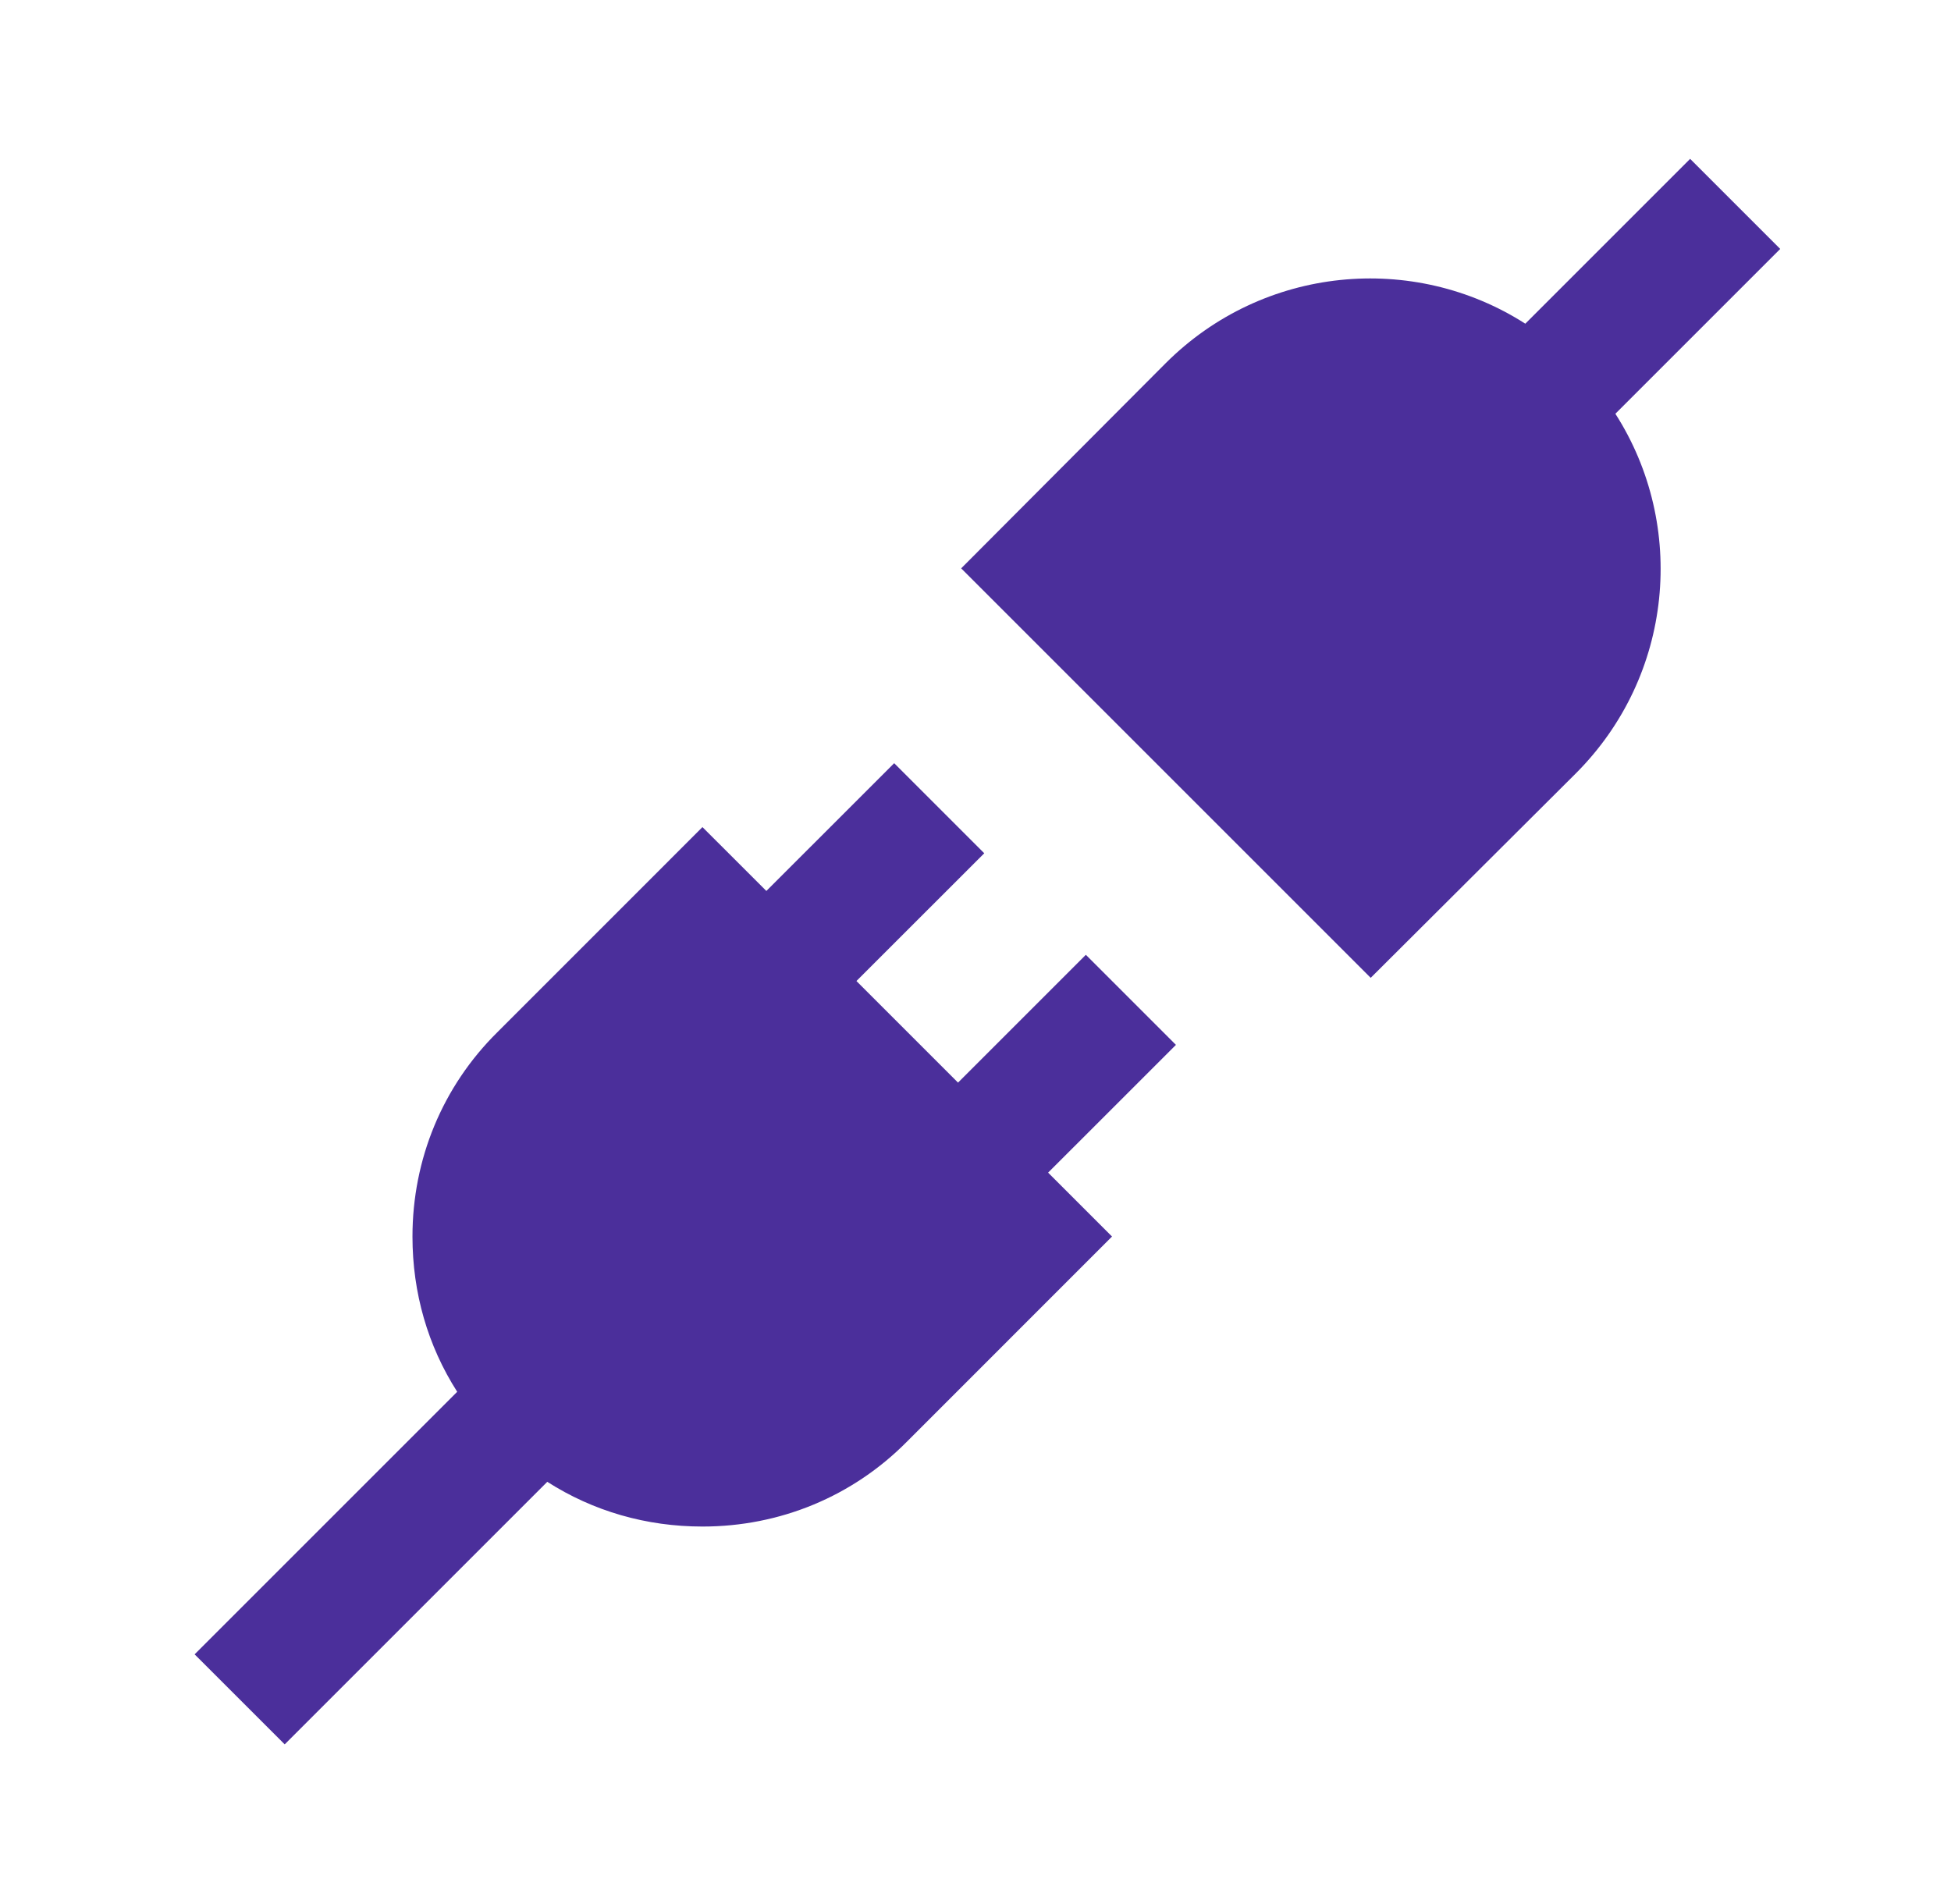
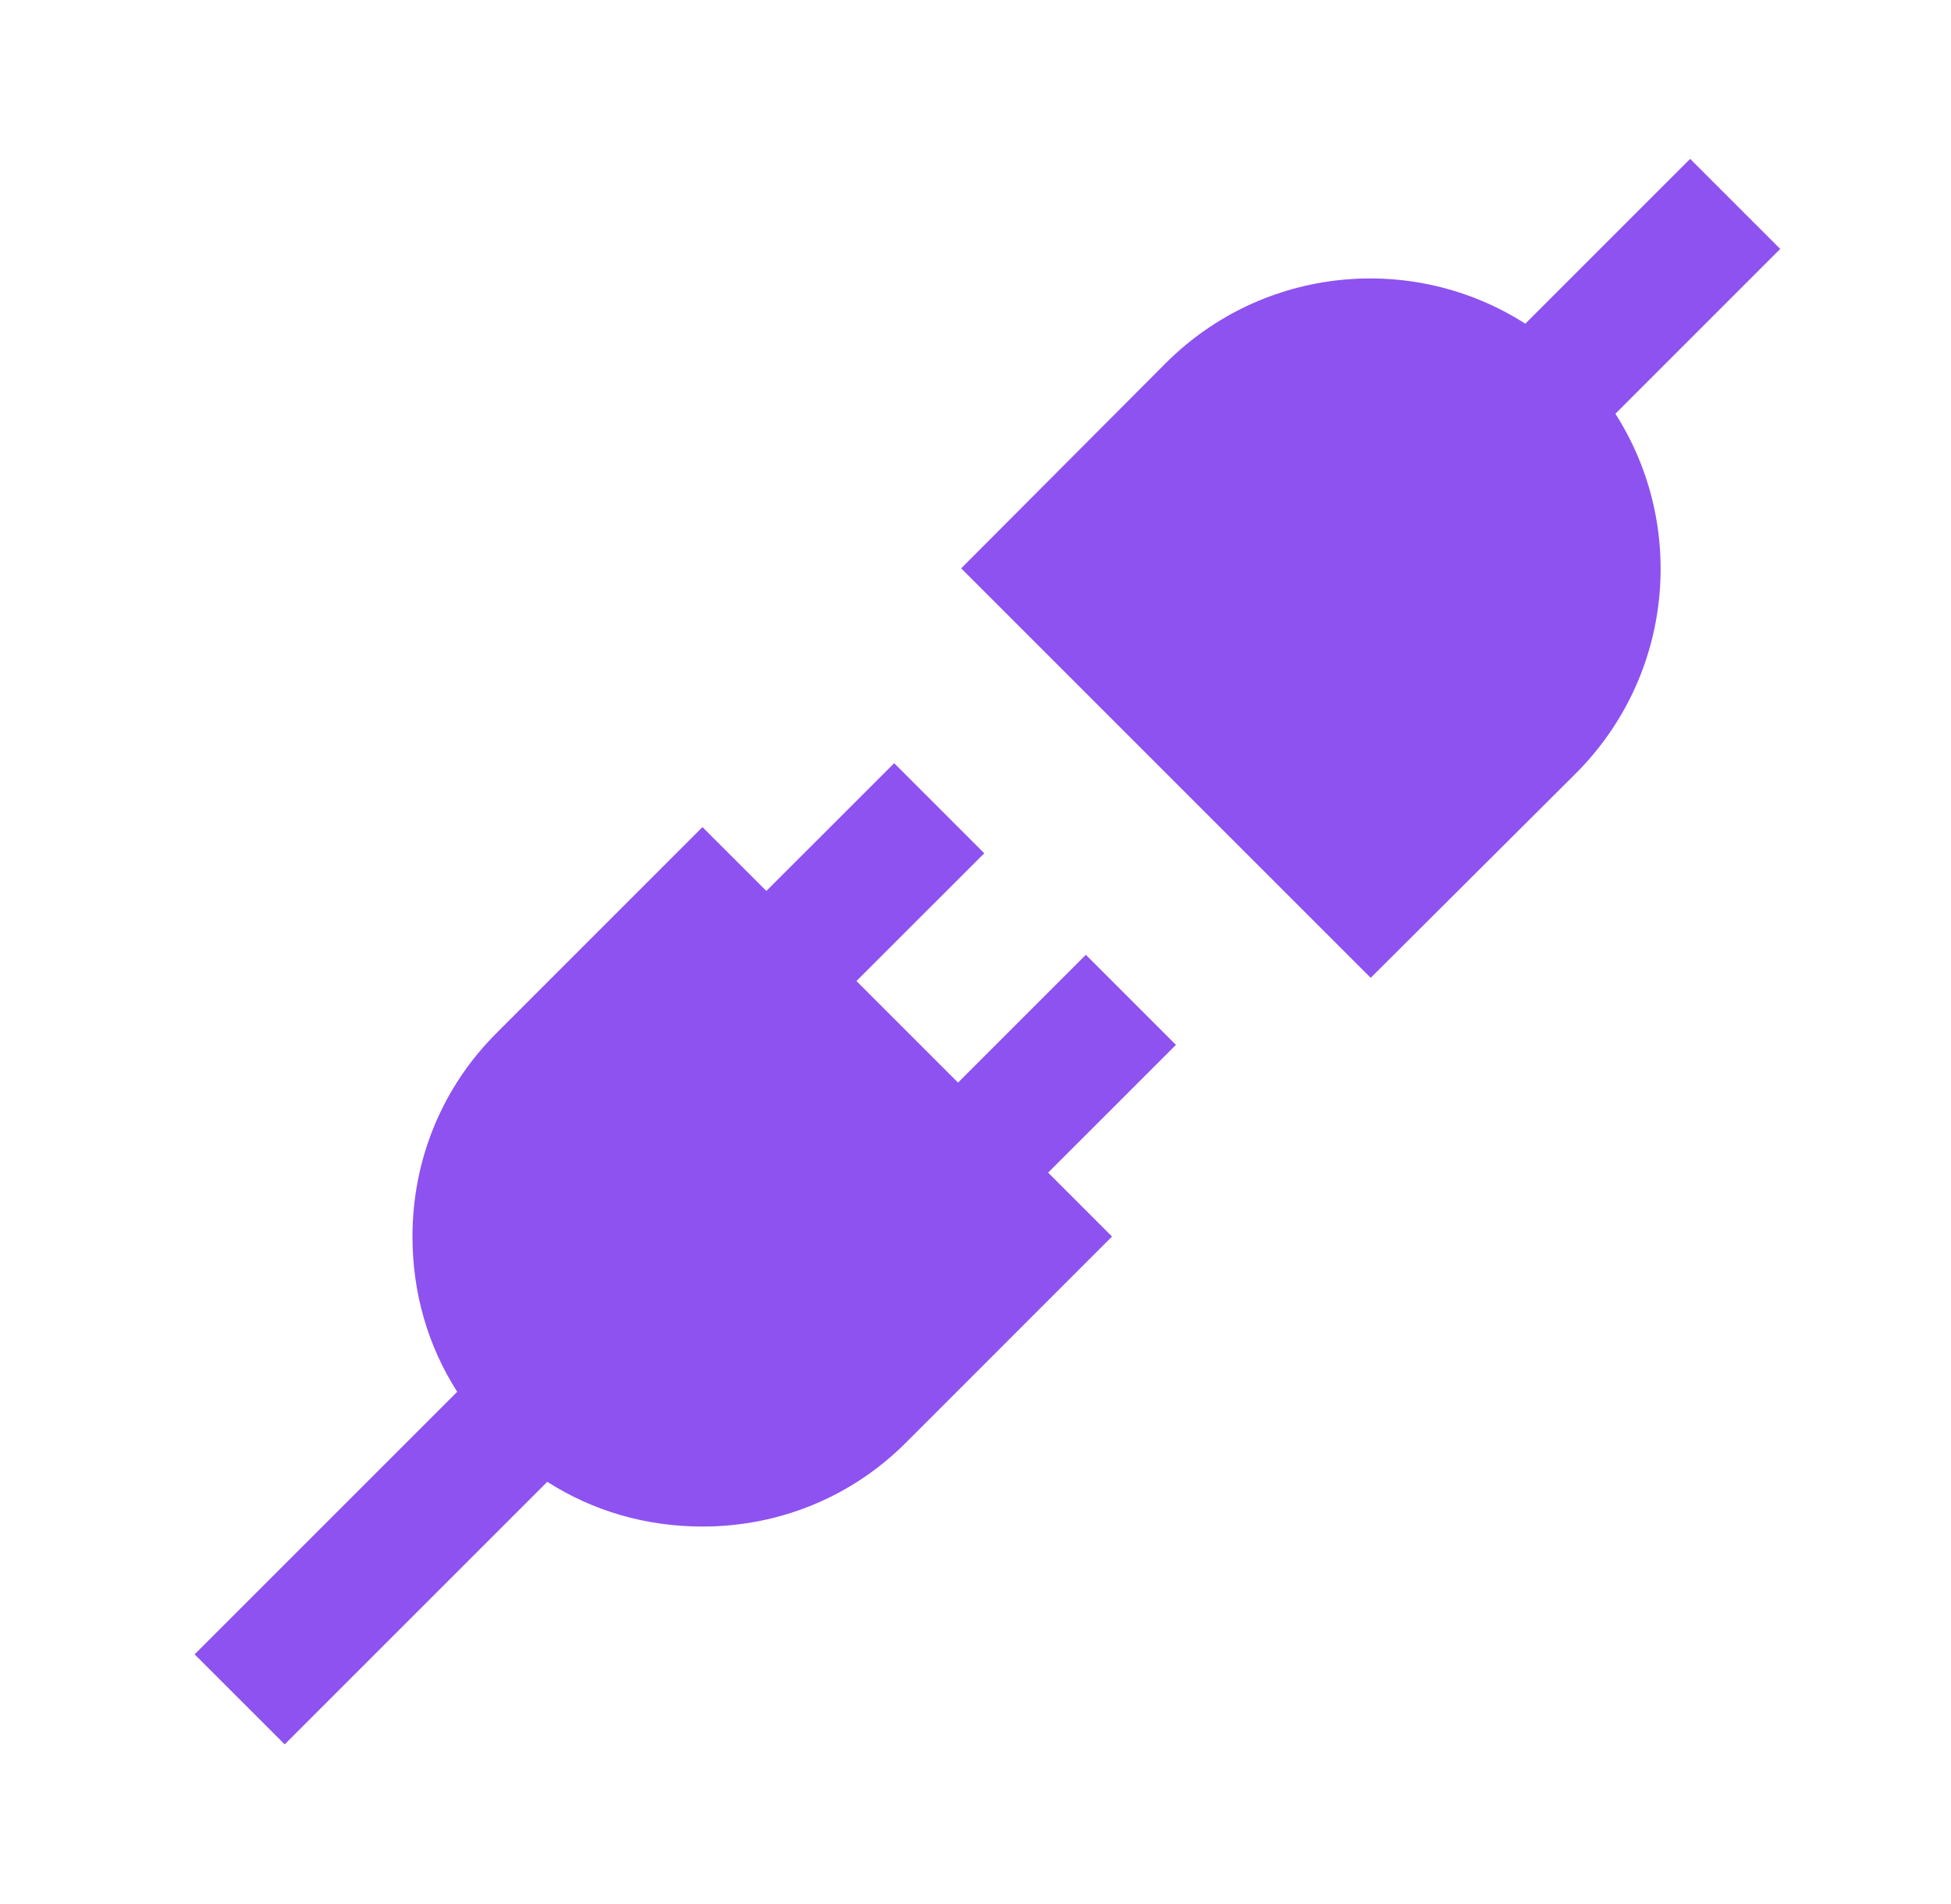
<svg xmlns="http://www.w3.org/2000/svg" width="41" height="40" viewBox="0 0 41 40" fill="none">
-   <path d="M35.518 3.339L32.054 6.803C29.705 5.299 26.549 5.581 24.495 7.635L20.199 11.945L28.805 20.551L33.115 16.255C35.169 14.201 35.451 11.045 33.947 8.696L37.411 5.232L35.518 3.339Z" fill="#4B2F9B" />
-   <path d="M5.983 36.661L11.501 31.143C12.468 31.761 13.582 32.083 14.764 32.083C16.389 32.083 17.919 31.452 19.06 30.298L23.369 25.988L22.026 24.645L24.712 21.96L22.819 20.067L20.133 22.753L17.998 20.618L20.684 17.933L18.791 16.04L16.105 18.725L14.762 17.383L10.453 21.693C9.299 22.834 8.668 24.365 8.668 25.989C8.668 27.17 8.99 28.285 9.608 29.251L4.09 34.769L5.983 36.661Z" fill="#4B2F9B" />
+   <path d="M35.518 3.339L32.054 6.803C29.705 5.299 26.549 5.581 24.495 7.635L20.199 11.945L28.805 20.551L33.115 16.255C35.169 14.201 35.451 11.045 33.947 8.696L37.411 5.232L35.518 3.339Z" fill="#8E52F0" />
+   <path d="M5.983 36.661L11.501 31.143C12.468 31.761 13.582 32.083 14.764 32.083C16.389 32.083 17.919 31.452 19.06 30.298L23.369 25.988L22.026 24.645L24.712 21.96L22.819 20.067L20.133 22.753L17.998 20.618L20.684 17.933L18.791 16.04L16.105 18.725L14.762 17.383L10.453 21.693C9.299 22.834 8.668 24.365 8.668 25.989C8.668 27.17 8.99 28.285 9.608 29.251L4.09 34.769L5.983 36.661Z" fill="#8E52F0" />
</svg>
